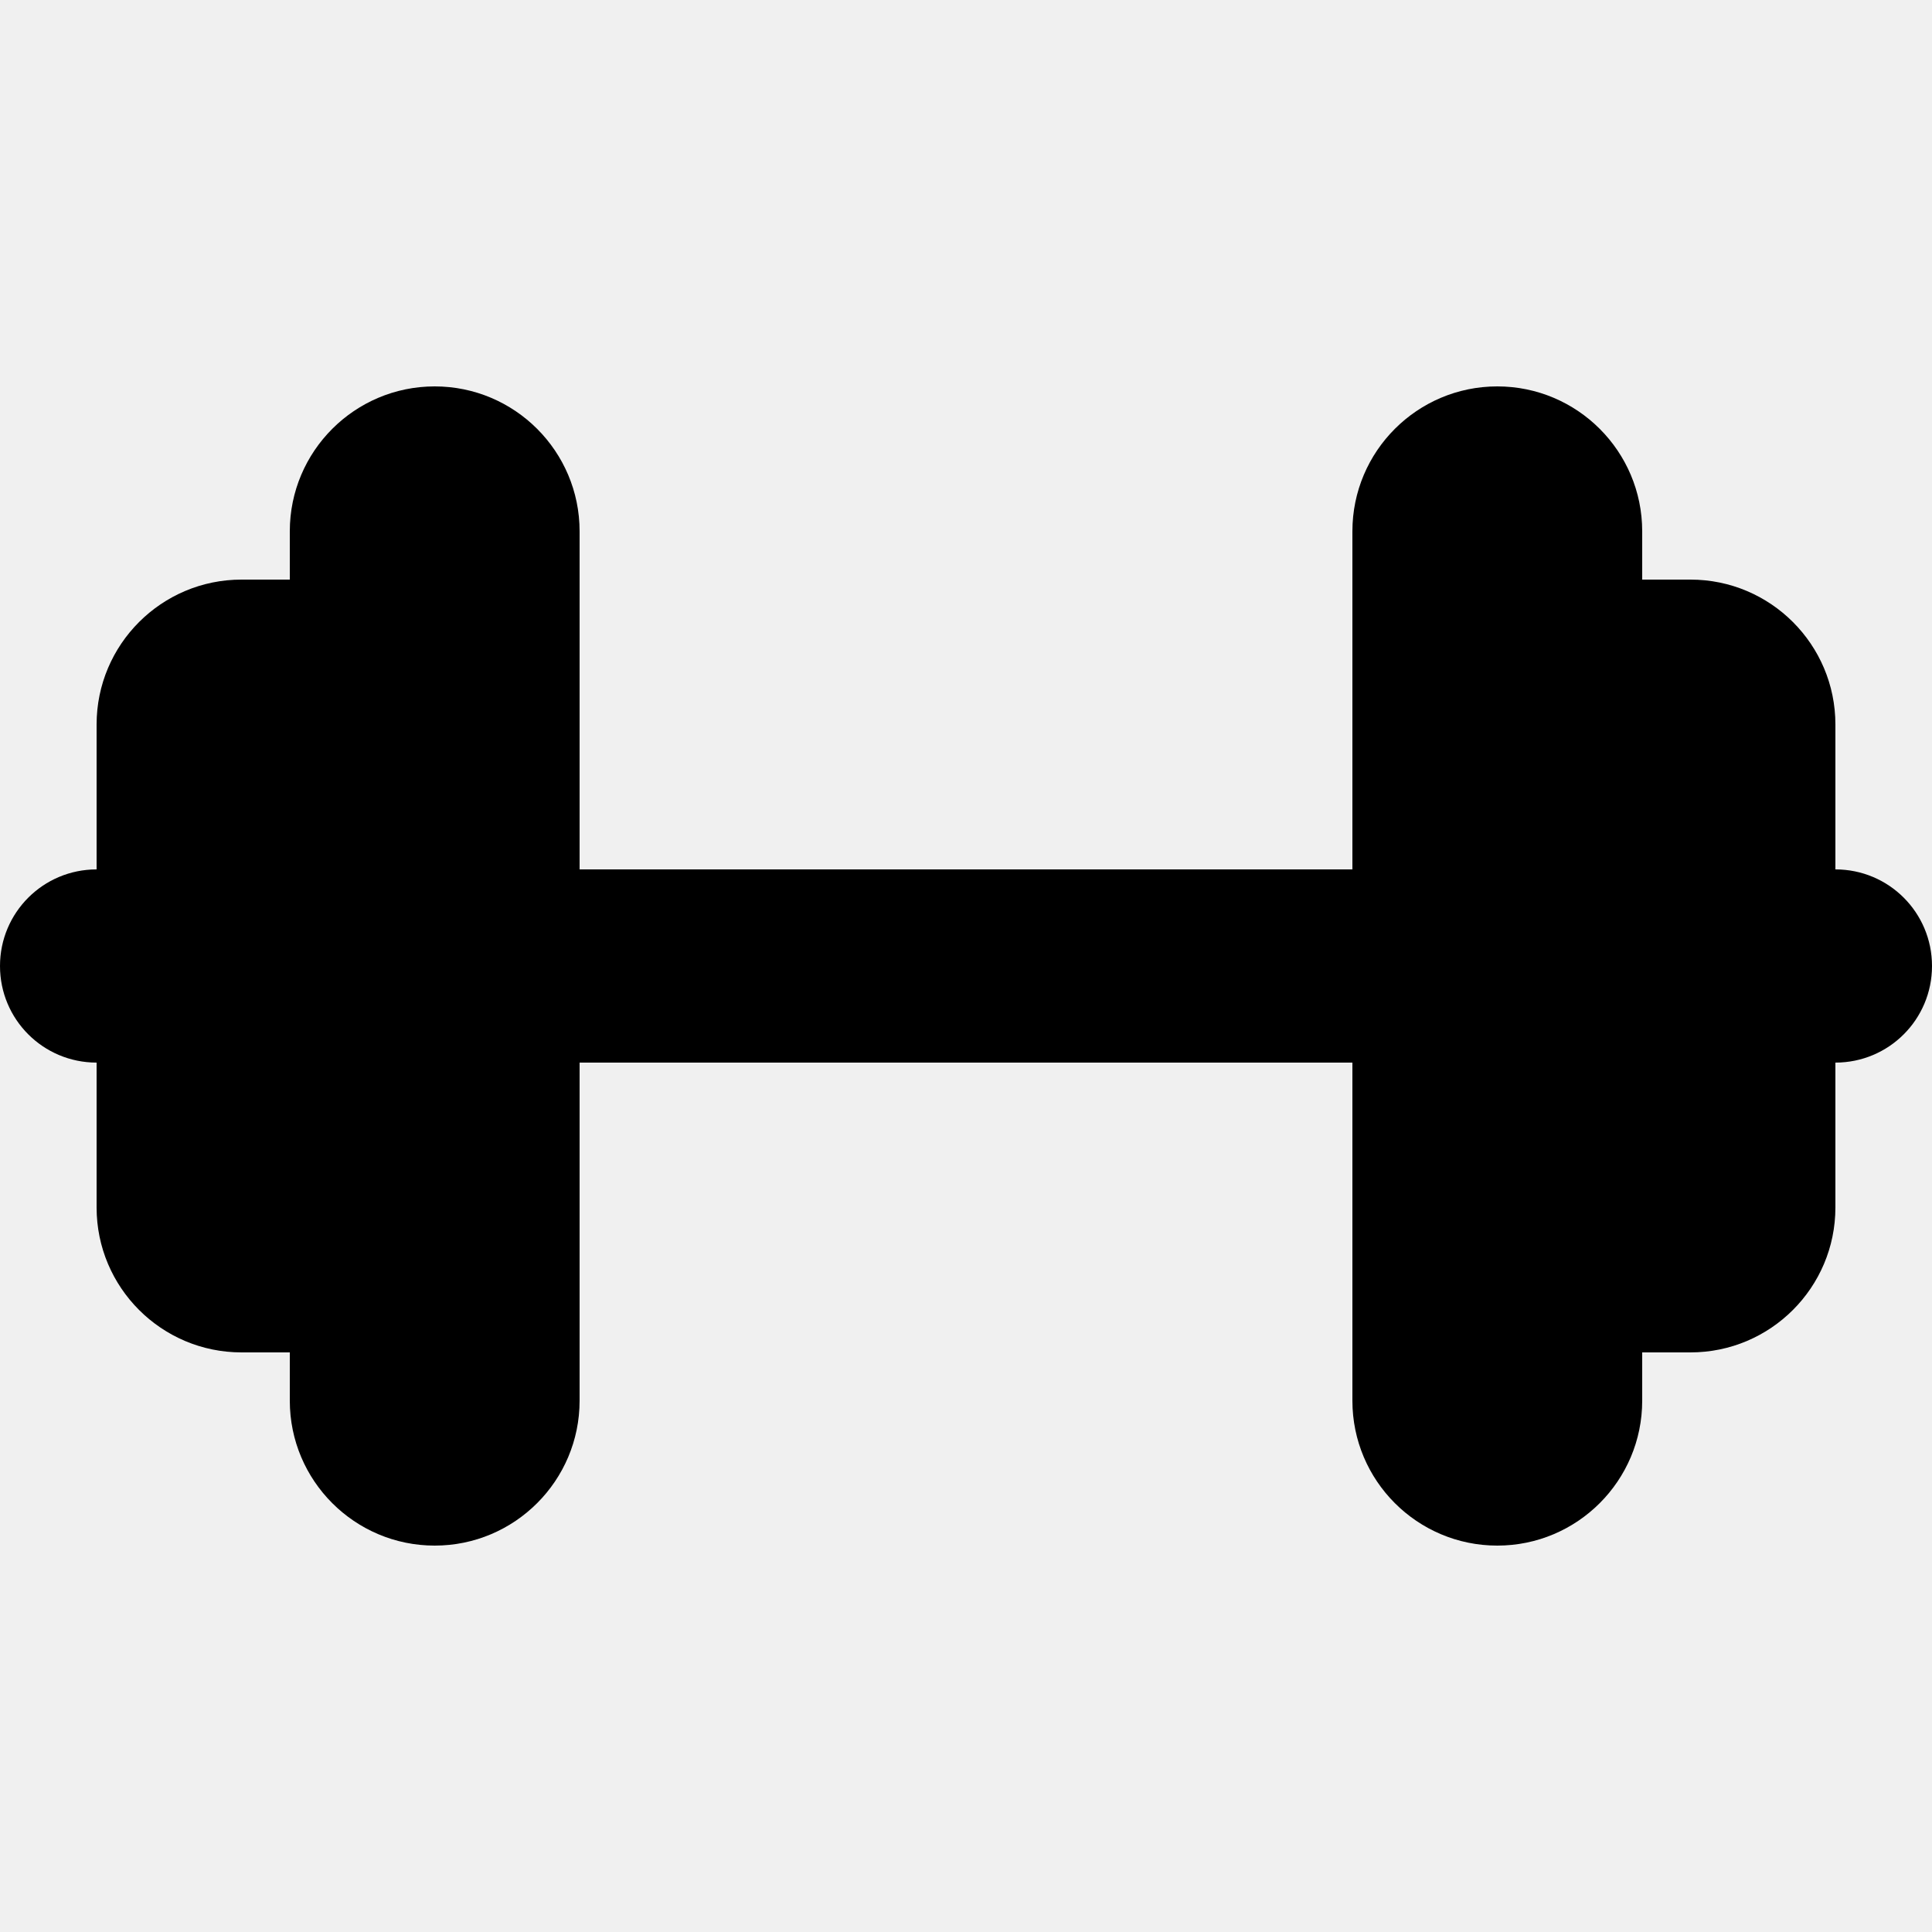
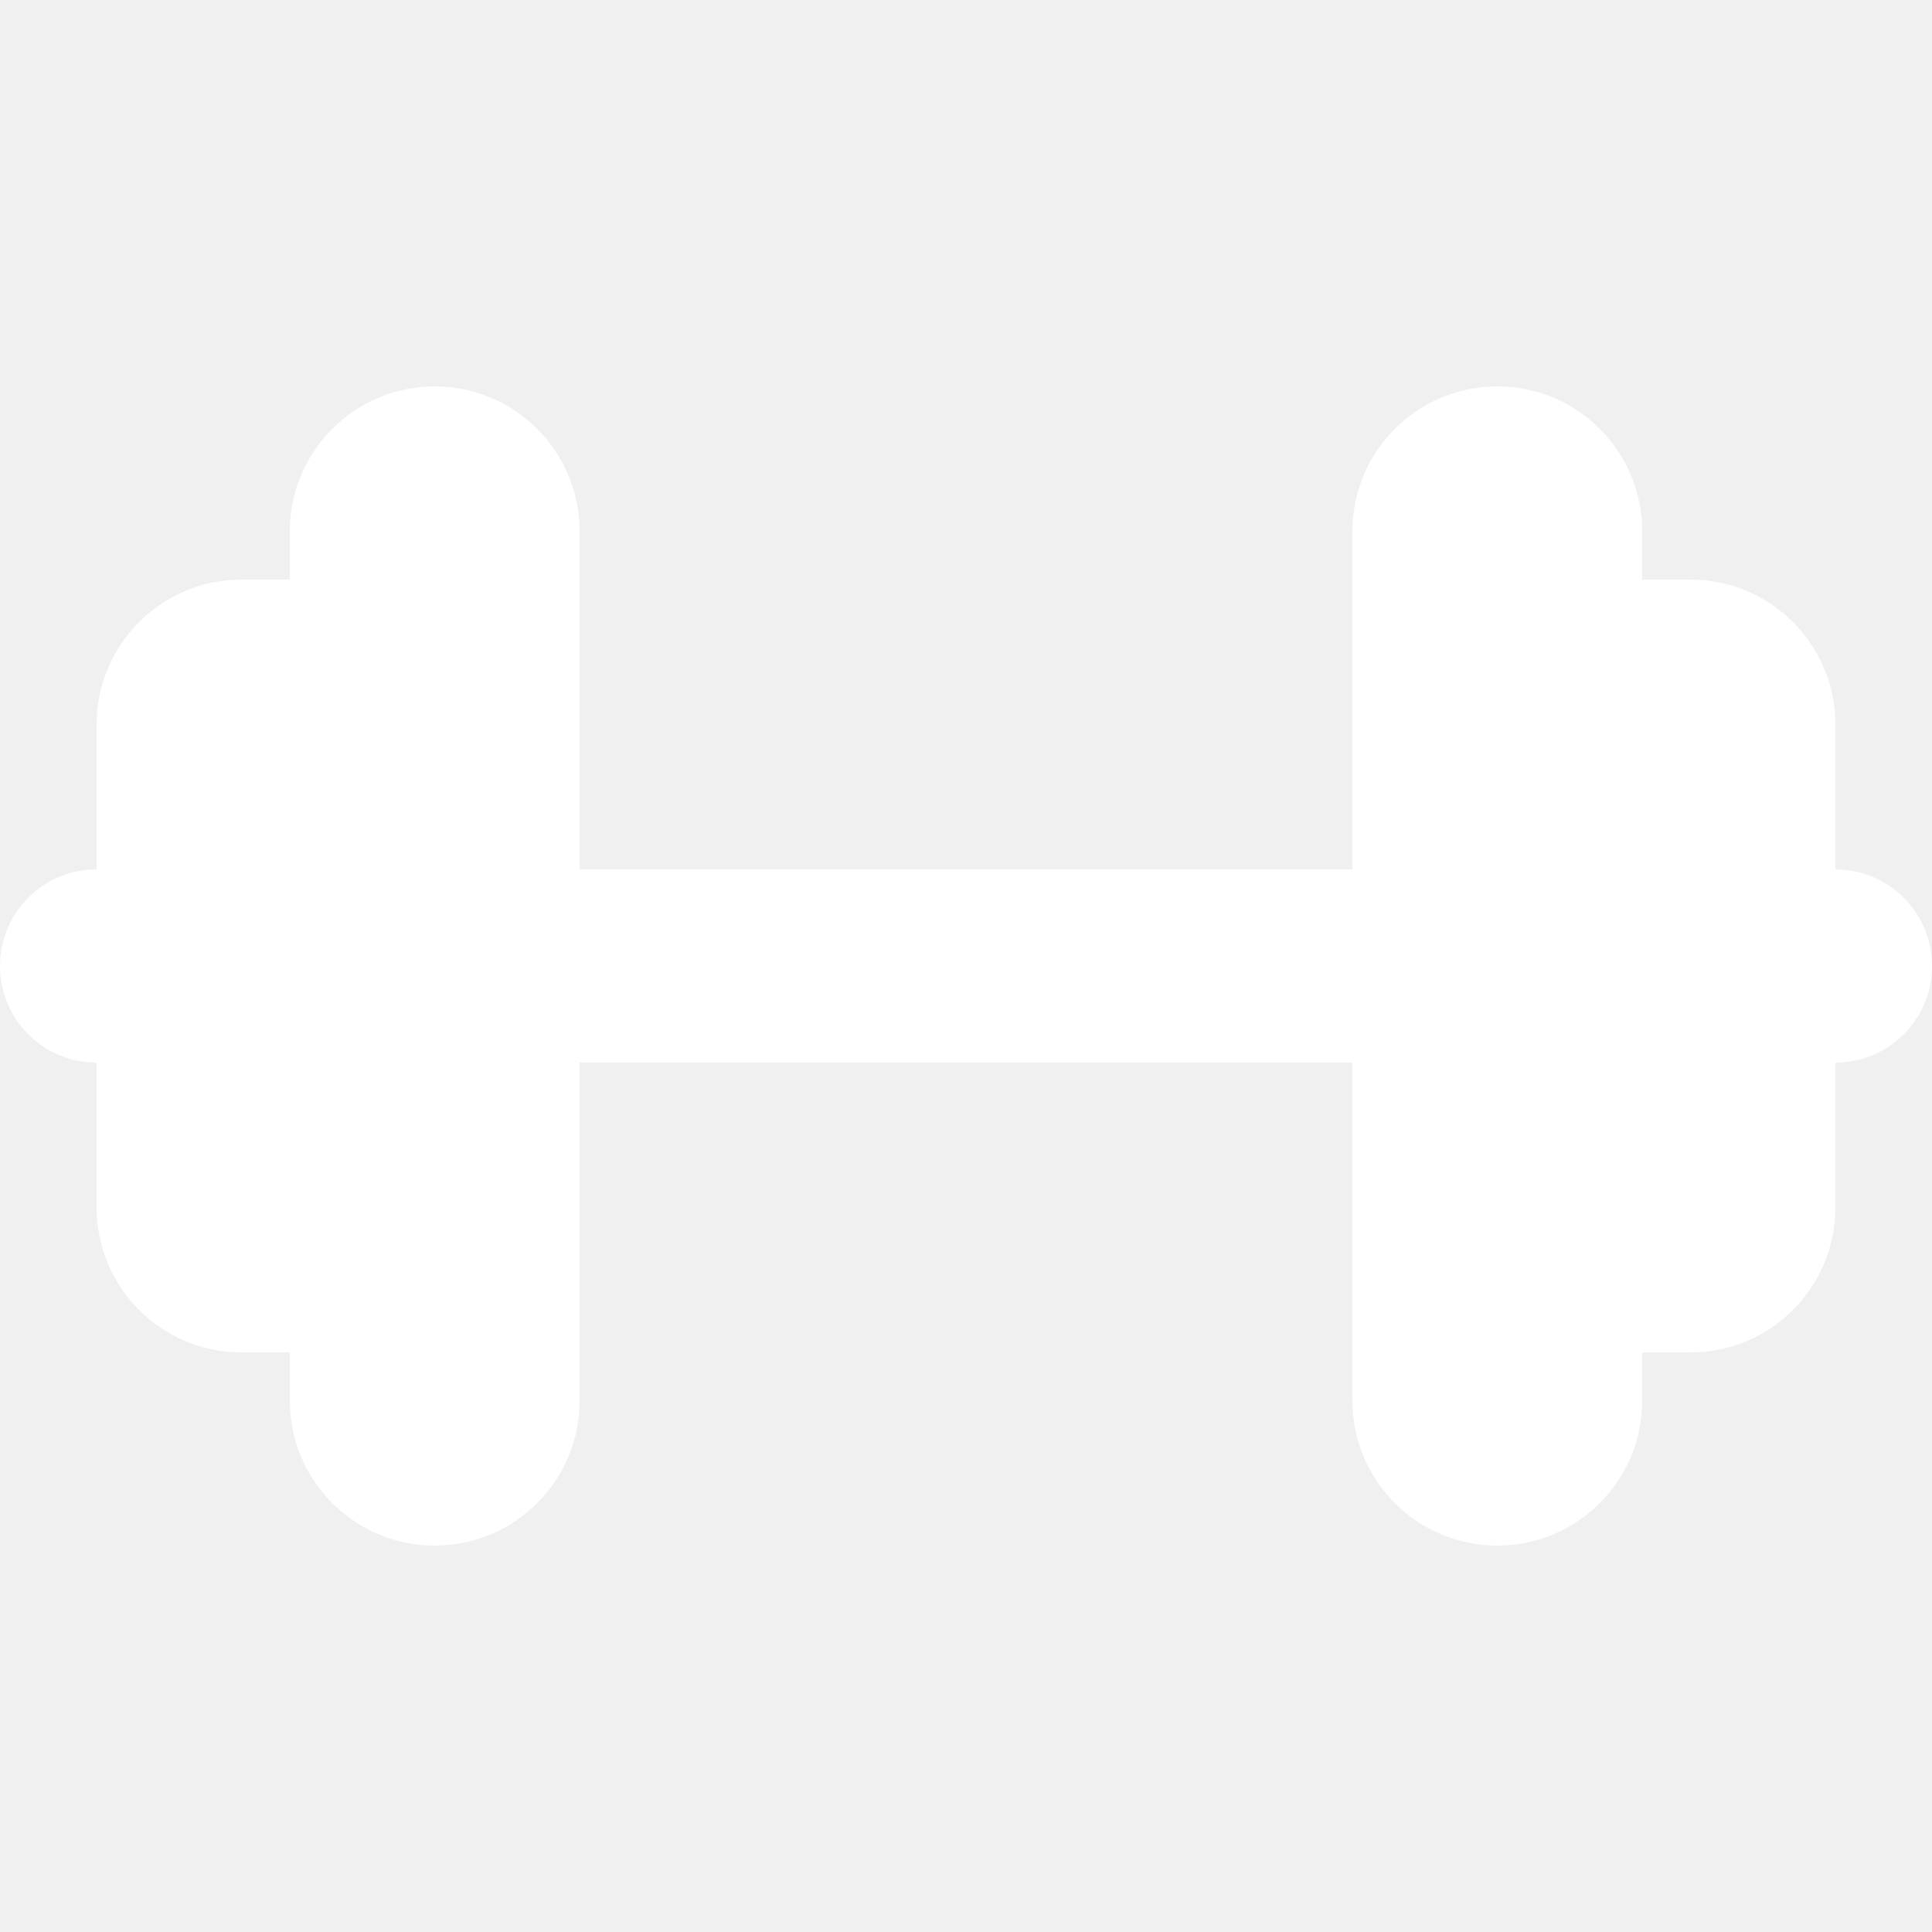
- <svg xmlns="http://www.w3.org/2000/svg" width="38" height="38" viewBox="0 0 38 38" fill="none">
-   <path d="M5.7 10.45C5.7 8.877 6.977 7.6 8.55 7.6C10.123 7.6 11.4 8.877 11.4 10.45V17.1H26.6V10.45C26.6 8.877 27.877 7.6 29.45 7.6C31.023 7.6 32.3 8.877 32.3 10.45V11.4H33.25C34.823 11.4 36.1 12.677 36.1 14.25V17.1C37.151 17.1 38 17.949 38 19C38 20.051 37.151 20.9 36.1 20.9V23.75C36.1 25.323 34.823 26.6 33.25 26.6H32.3V27.55C32.3 29.123 31.023 30.4 29.45 30.4C27.877 30.4 26.6 29.123 26.6 27.55V20.9H11.4V27.55C11.4 29.123 10.123 30.4 8.55 30.4C6.977 30.4 5.7 29.123 5.7 27.55V26.6H4.75C3.177 26.6 1.9 25.323 1.9 23.75V20.9C0.849 20.9 0 20.051 0 19C0 17.949 0.849 17.1 1.9 17.1V14.25C1.9 12.677 3.177 11.4 4.75 11.4H5.7V10.45Z" fill="black" />
+ <svg xmlns="http://www.w3.org/2000/svg" width="38" height="38" viewBox="0 0 38 38">
+   <path d="M5.7 10.45C5.7 8.877 6.977 7.6 8.55 7.6C10.123 7.6 11.4 8.877 11.4 10.45V17.1H26.6V10.45C26.6 8.877 27.877 7.6 29.45 7.6C31.023 7.6 32.3 8.877 32.3 10.45V11.4H33.25C34.823 11.4 36.1 12.677 36.1 14.25V17.1C37.151 17.1 38 17.949 38 19C38 20.051 37.151 20.9 36.1 20.9V23.75C36.1 25.323 34.823 26.6 33.25 26.6H32.3V27.55C32.3 29.123 31.023 30.4 29.45 30.4C27.877 30.4 26.6 29.123 26.6 27.55V20.9H11.4V27.55C11.4 29.123 10.123 30.4 8.55 30.4C6.977 30.4 5.7 29.123 5.7 27.55V26.6H4.75C3.177 26.6 1.9 25.323 1.9 23.75V20.9C0.849 20.9 0 20.051 0 19C0 17.949 0.849 17.1 1.9 17.1V14.25C1.9 12.677 3.177 11.4 4.75 11.4H5.7V10.45Z" fill="#fff" />
</svg>
